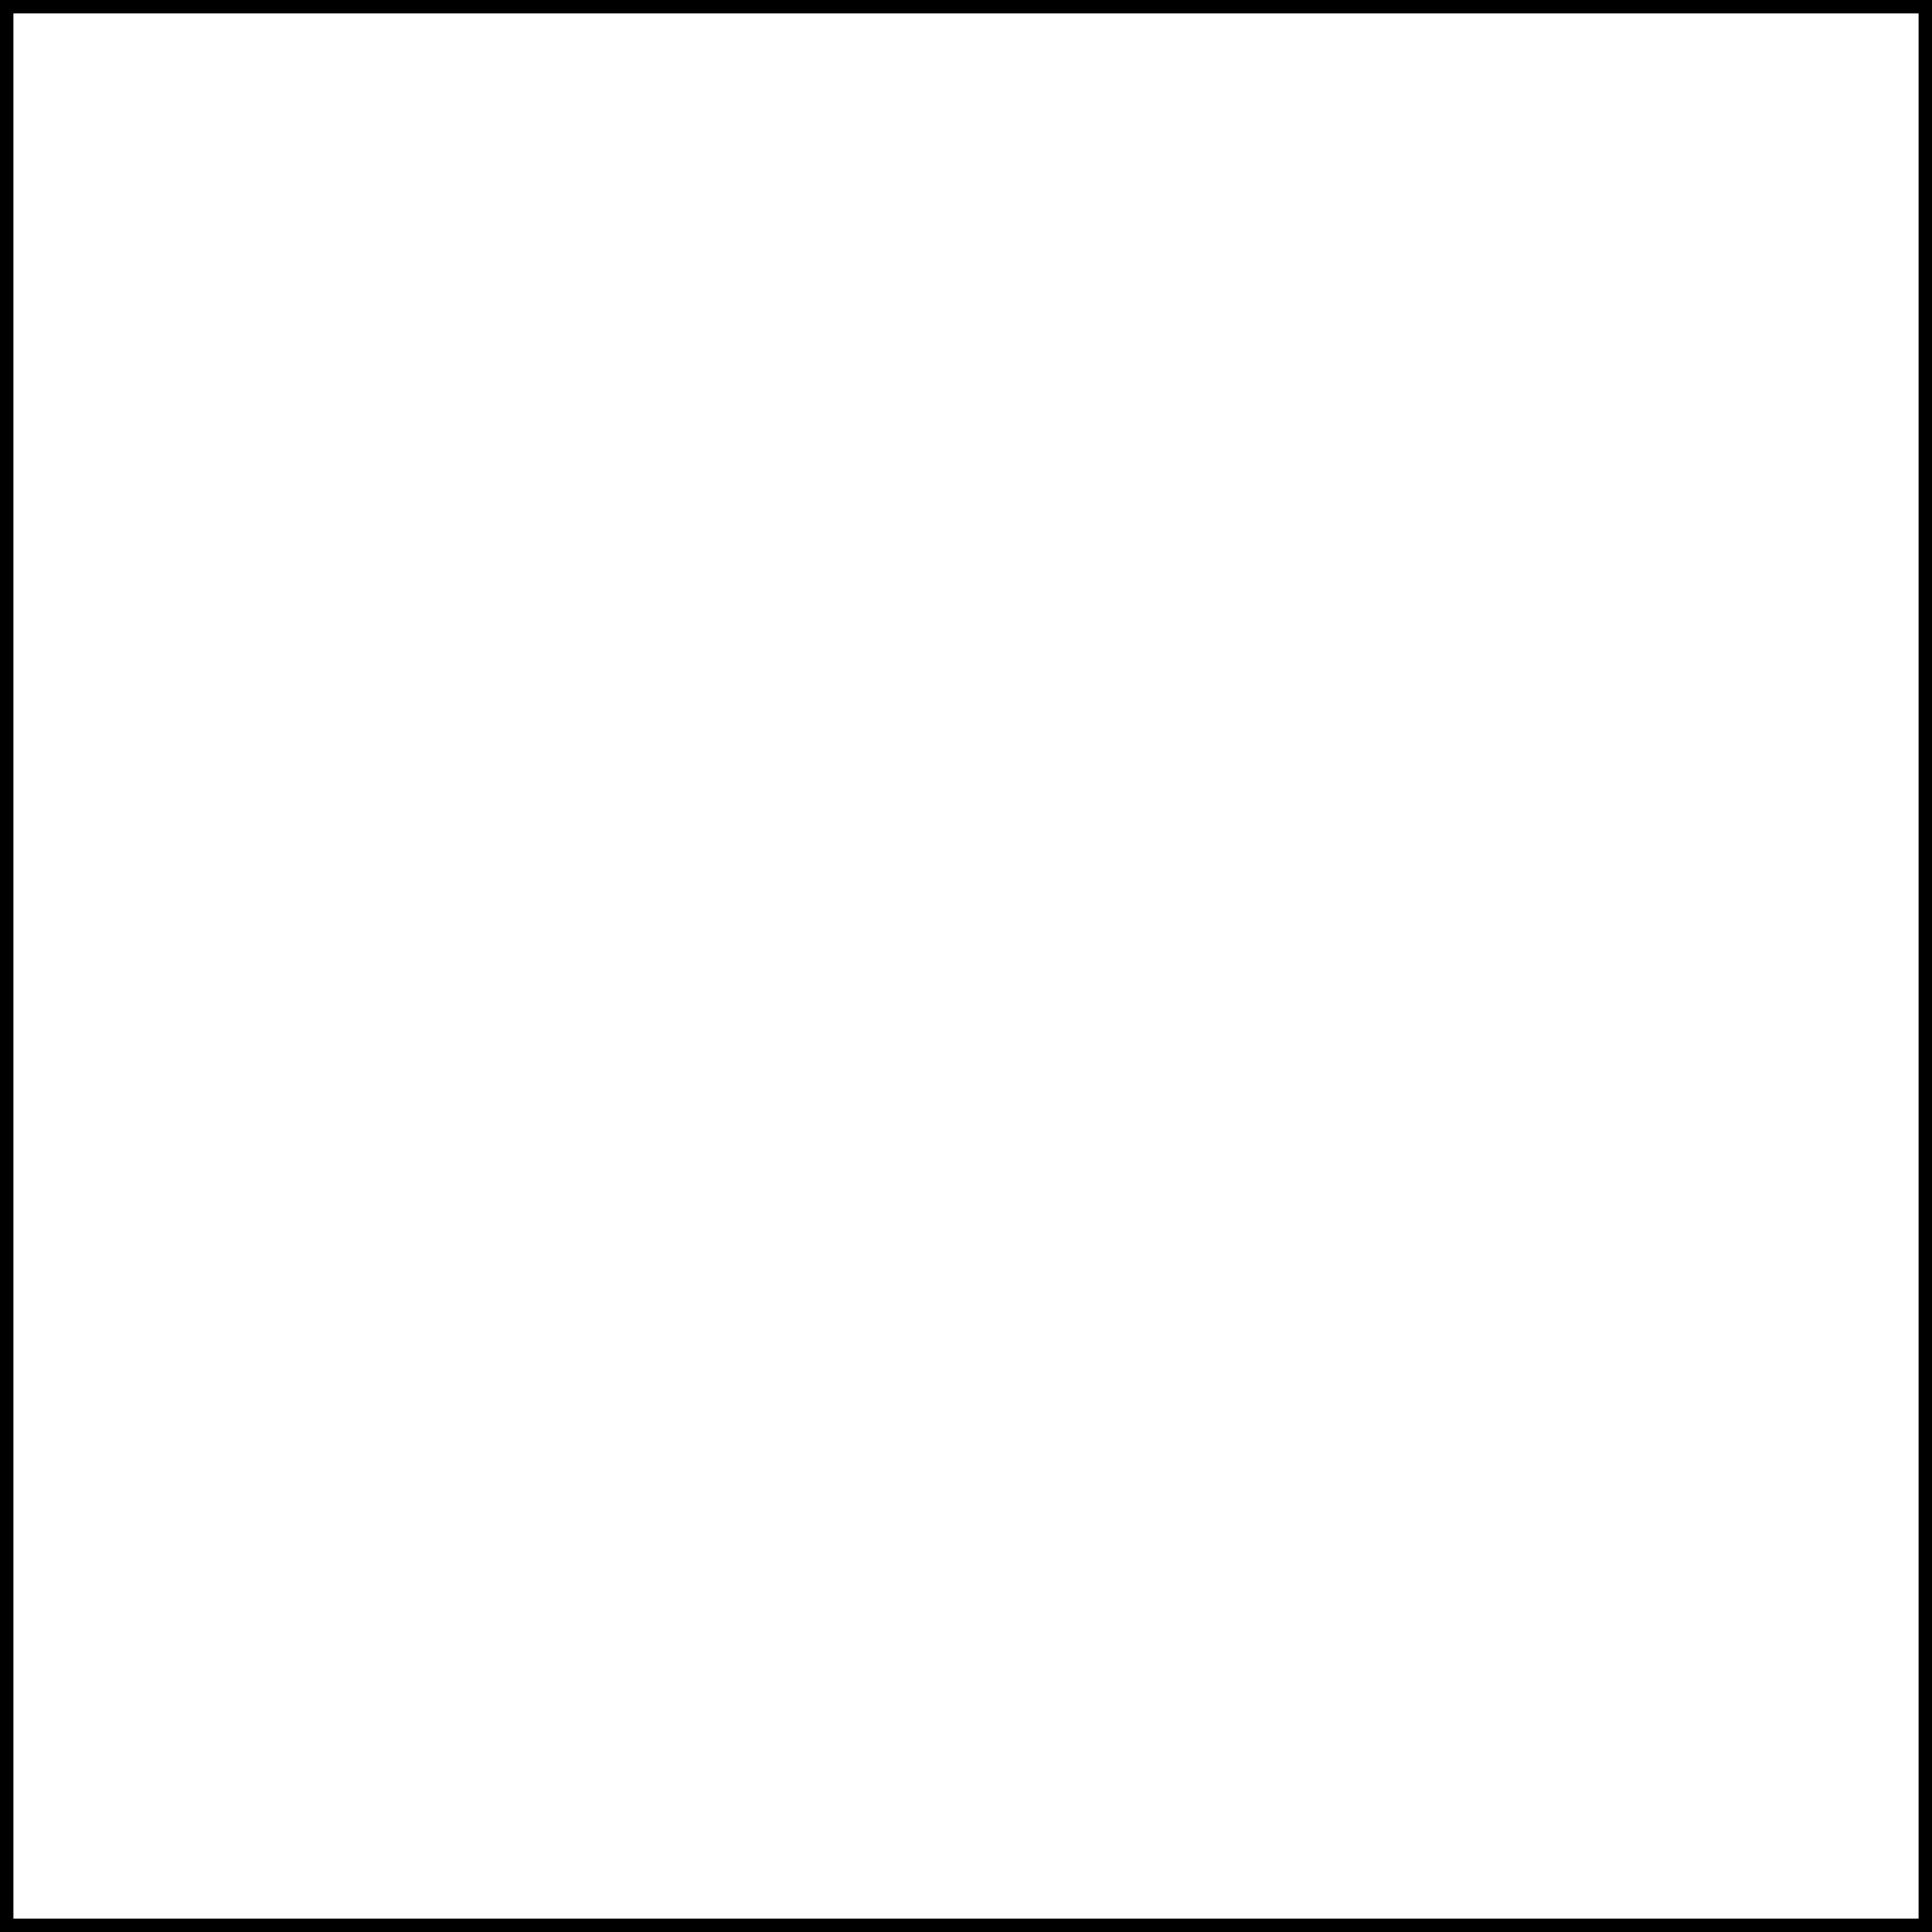
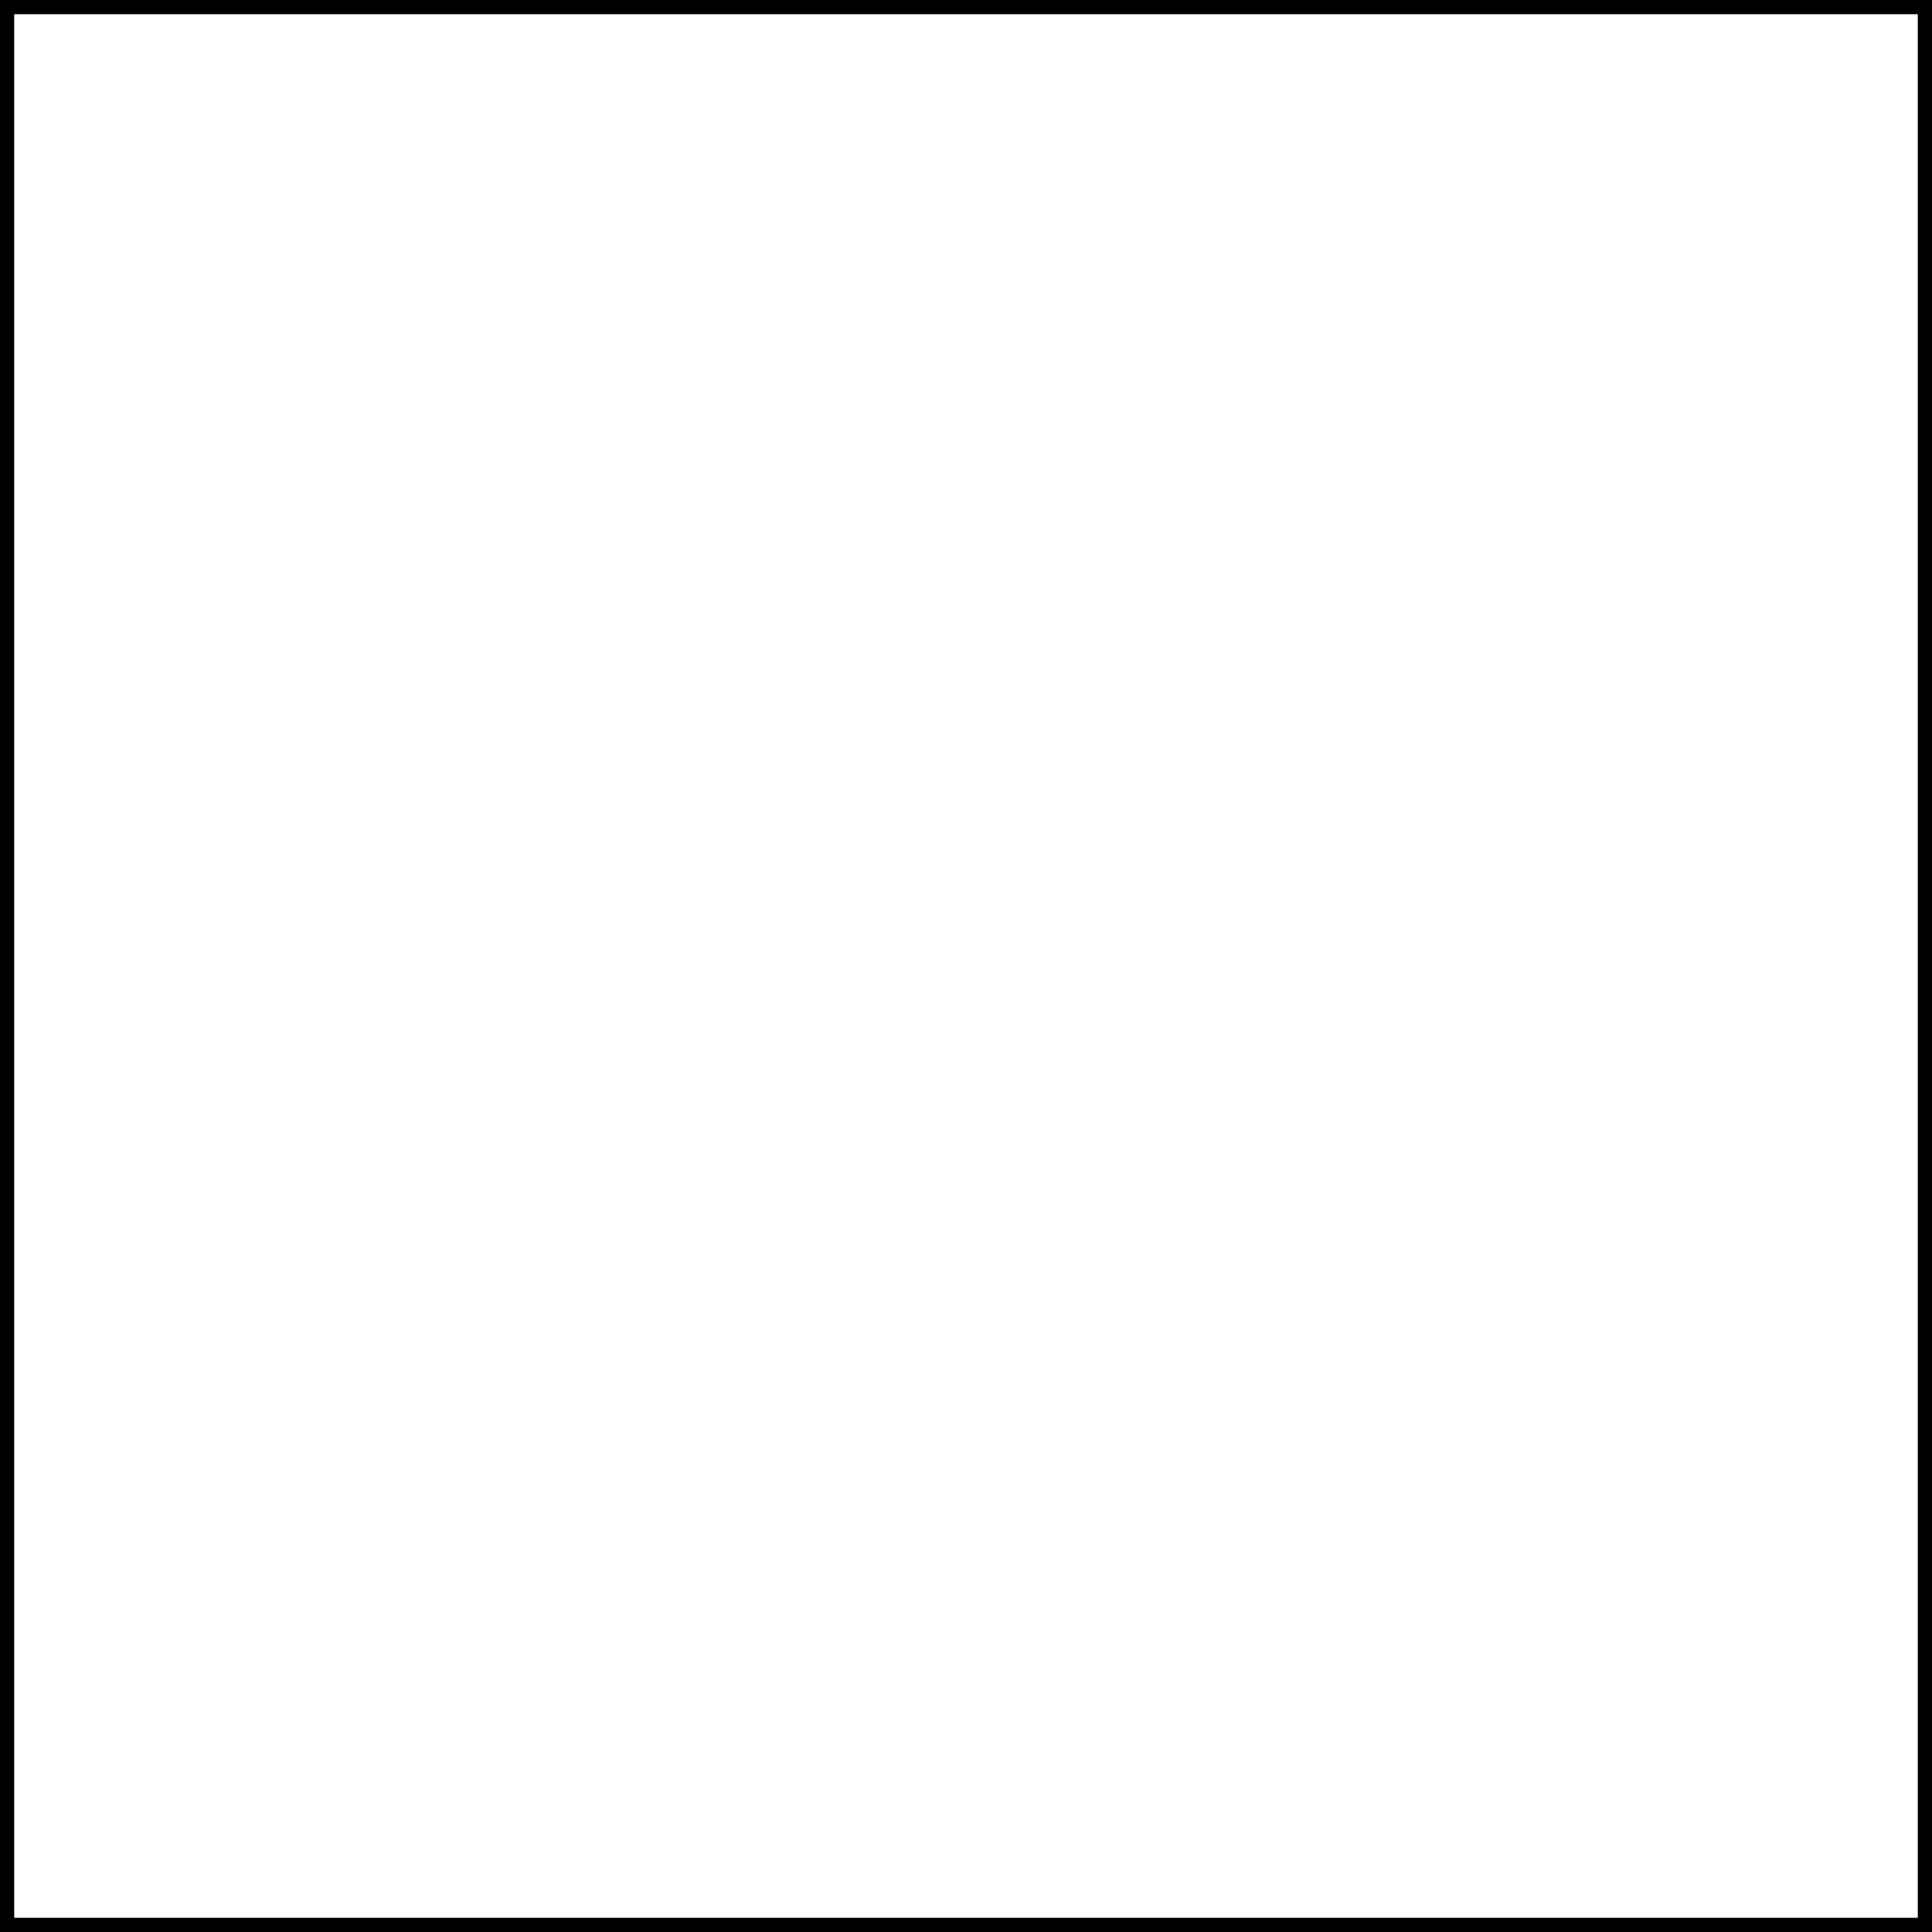
<svg xmlns="http://www.w3.org/2000/svg" width="18mm" height="18mm" viewBox="0 0 18 18">
-   <g id="svgGroup" stroke-linecap="round" fill-rule="evenodd" font-size="9pt" stroke="#000" stroke-width="0.25mm" fill="none" style="stroke:#000;stroke-width:0.25mm;fill:none">
+   <g id="svgGroup" stroke-linecap="round" fill-rule="evenodd" font-size="9pt" stroke="black" stroke-width="1" fill="none" style="stroke:black;stroke-width:1;fill:none">
    <path d="M 0 0 L 18 0 L 18 18 L 0 18 L 0 0 Z" vector-effect="non-scaling-stroke" />
  </g>
</svg>
